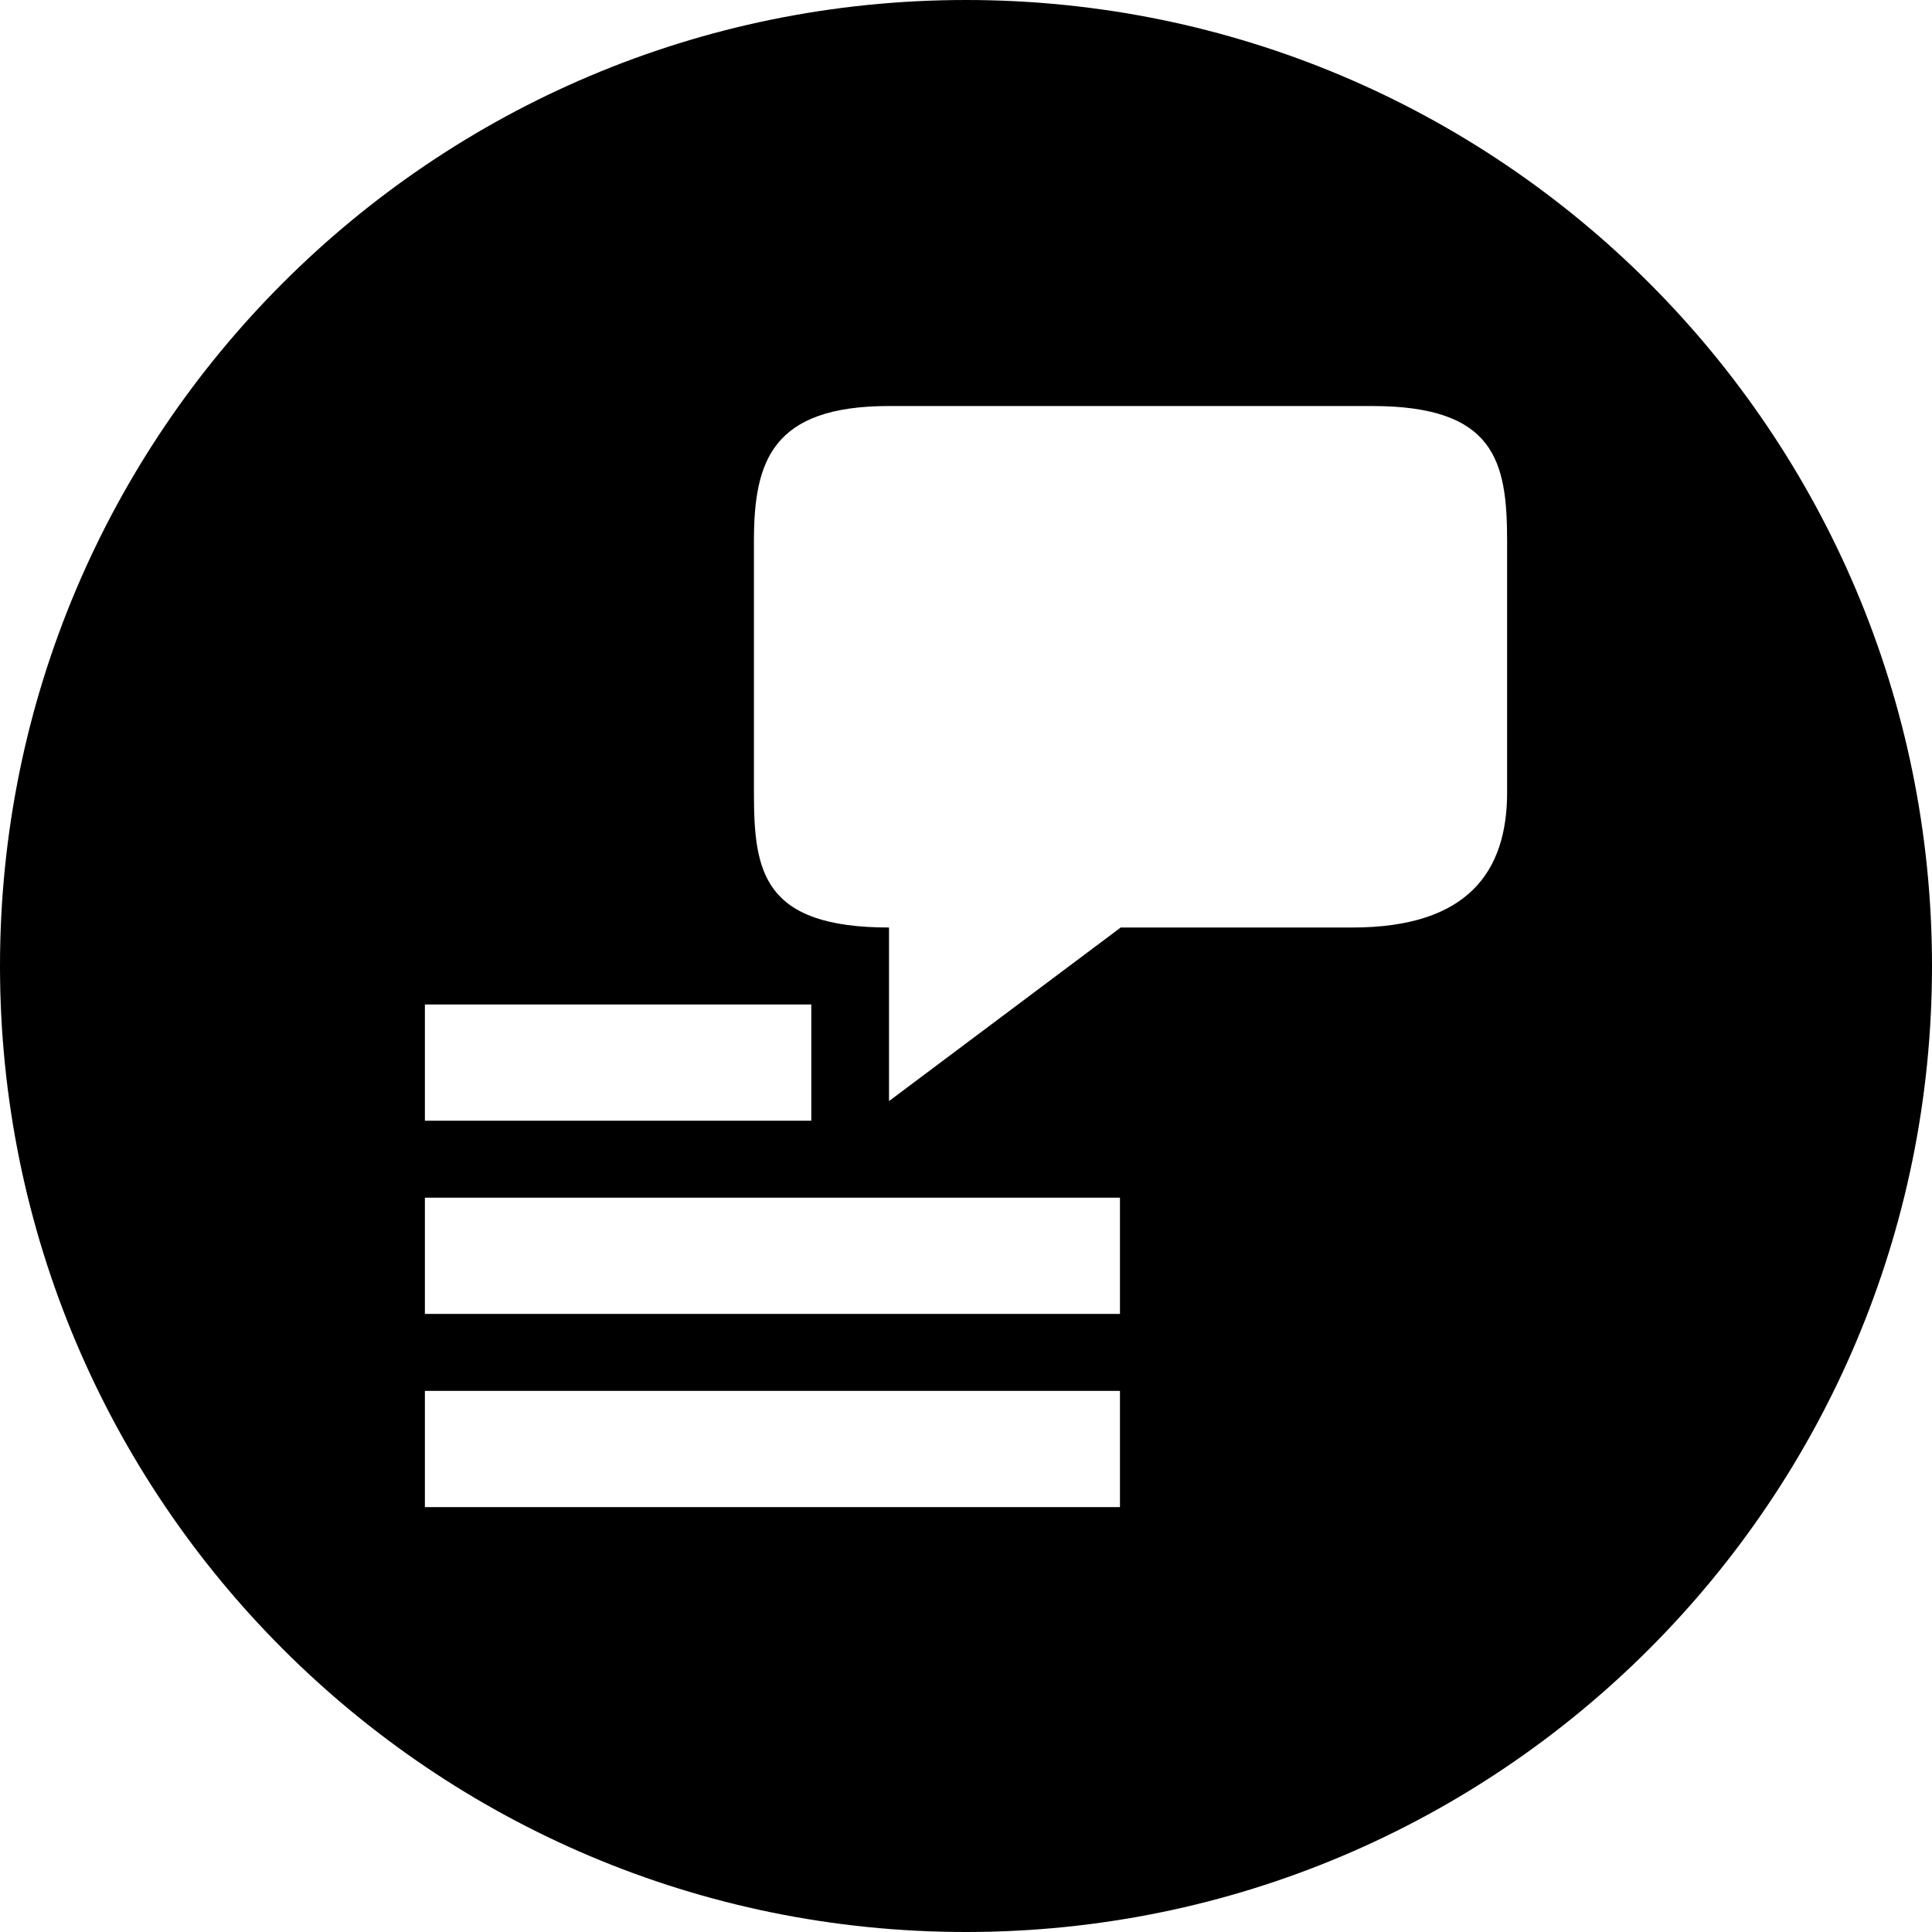
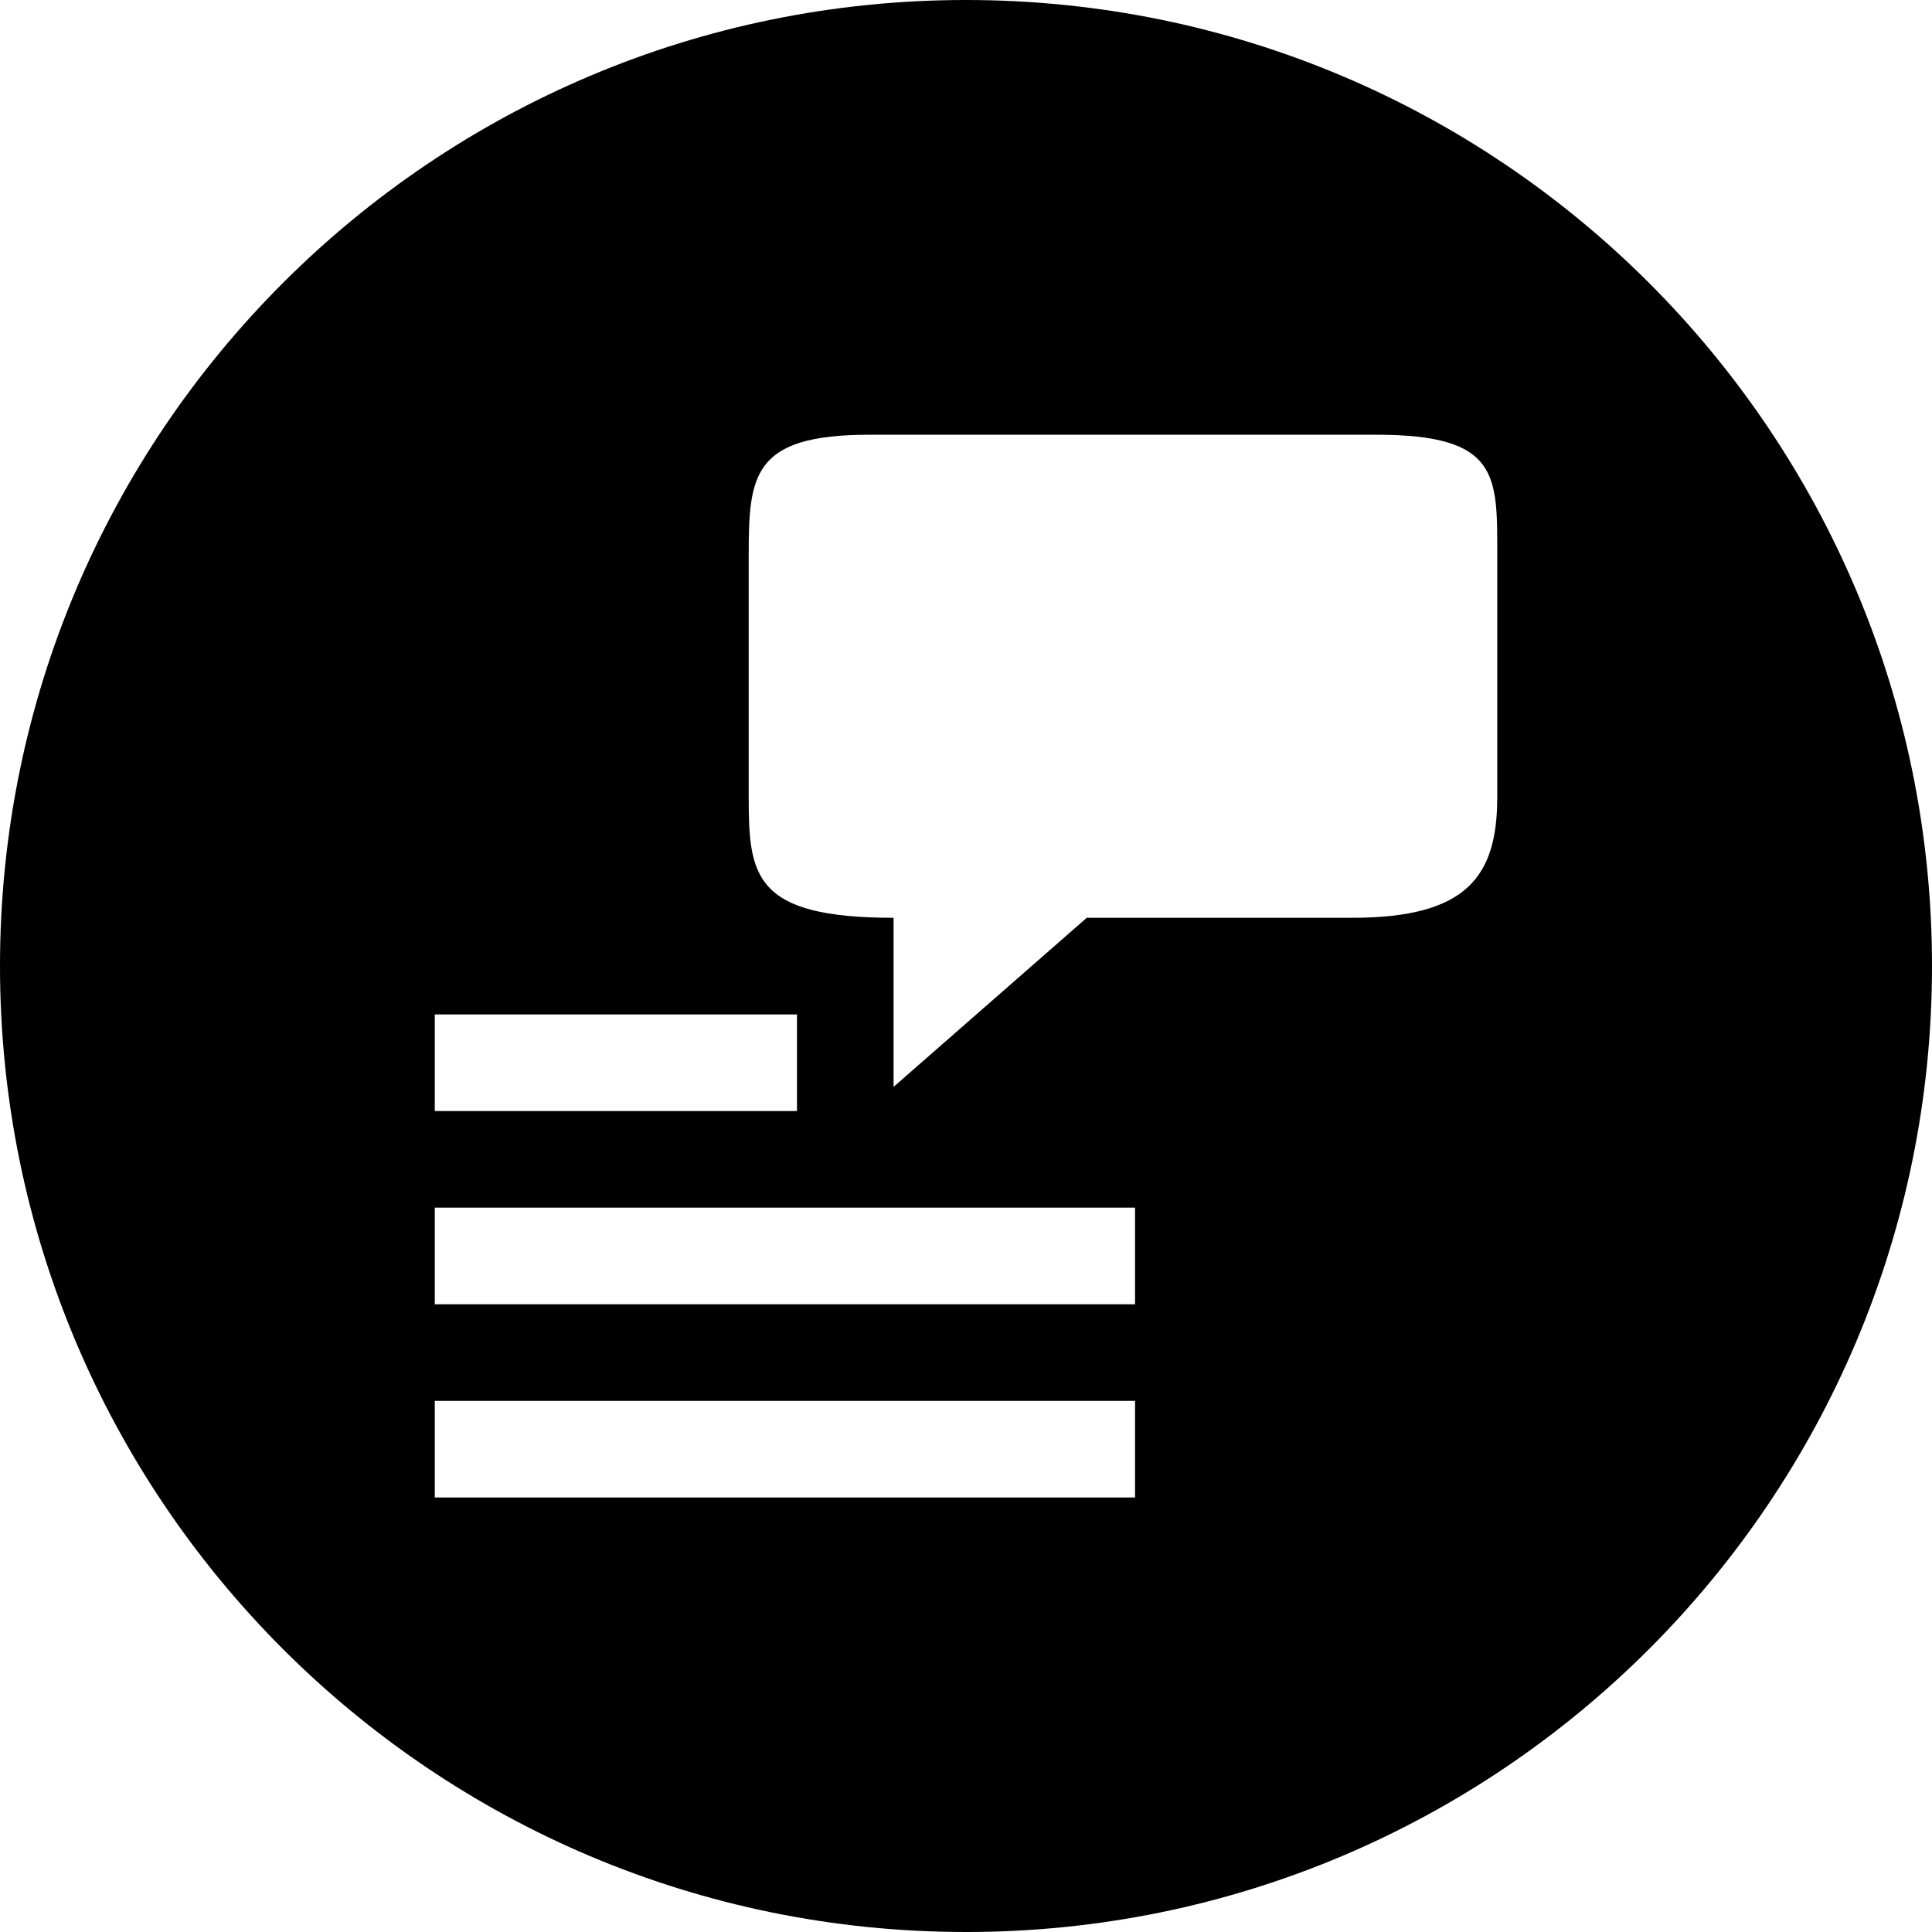
<svg xmlns="http://www.w3.org/2000/svg" version="1.1" id="レイヤー_1" x="0px" y="0px" width="256px" height="256px" viewBox="0 0 256 256" enable-background="new 0 0 256 256" xml:space="preserve">
-   <path d="M128,0C57.3,0,0,57.3,0,128s57.3,128,128,128s128-57.3,128-128S198.7,0,128,0z M56.3,133.1h51.2v15.4H56.3V133.1z   M56.3,158.7H148.4V174.1H56.3V158.7z M148.5,199.7H56.3v-15.4H148.4v15.4H148.5z M199.7,105c0,10.5-5.2,17.9-20.5,17.9h-30.7  l-30.7,23v-23l0,0c-16.8,0-17.9-7.5-17.9-17.9V71.7c0-10.6,2.4-17.9,17.9-17.9h64c16.3,0,17.9,7.3,17.9,17.9V105z" />
+   <path d="M128,0C57.308,0,0,57.308,0,127.998C0,198.692,57.308,256,128,256c70.692,0,128-57.308,128-128.002  C256,57.308,198.692,0,128,0z M57.611,134.415h47.994v12.802H57.611V134.415z M57.611,160.019h92.788v12.802H57.611V160.019z   M150.398,198.424H57.611v-12.802h92.788V198.424z M198.393,105.611c0,10.451-3.936,16.002-19.198,16.002h-35.195l-25.596,22.403  v-22.403l0,0c-18.525,0-19.197-5.551-19.197-16.002V73.606c0-10.633,0.487-16.002,15.998-16.002h67.191  c16.291,0,15.998,5.369,15.998,16.002V105.611z" />
</svg>
